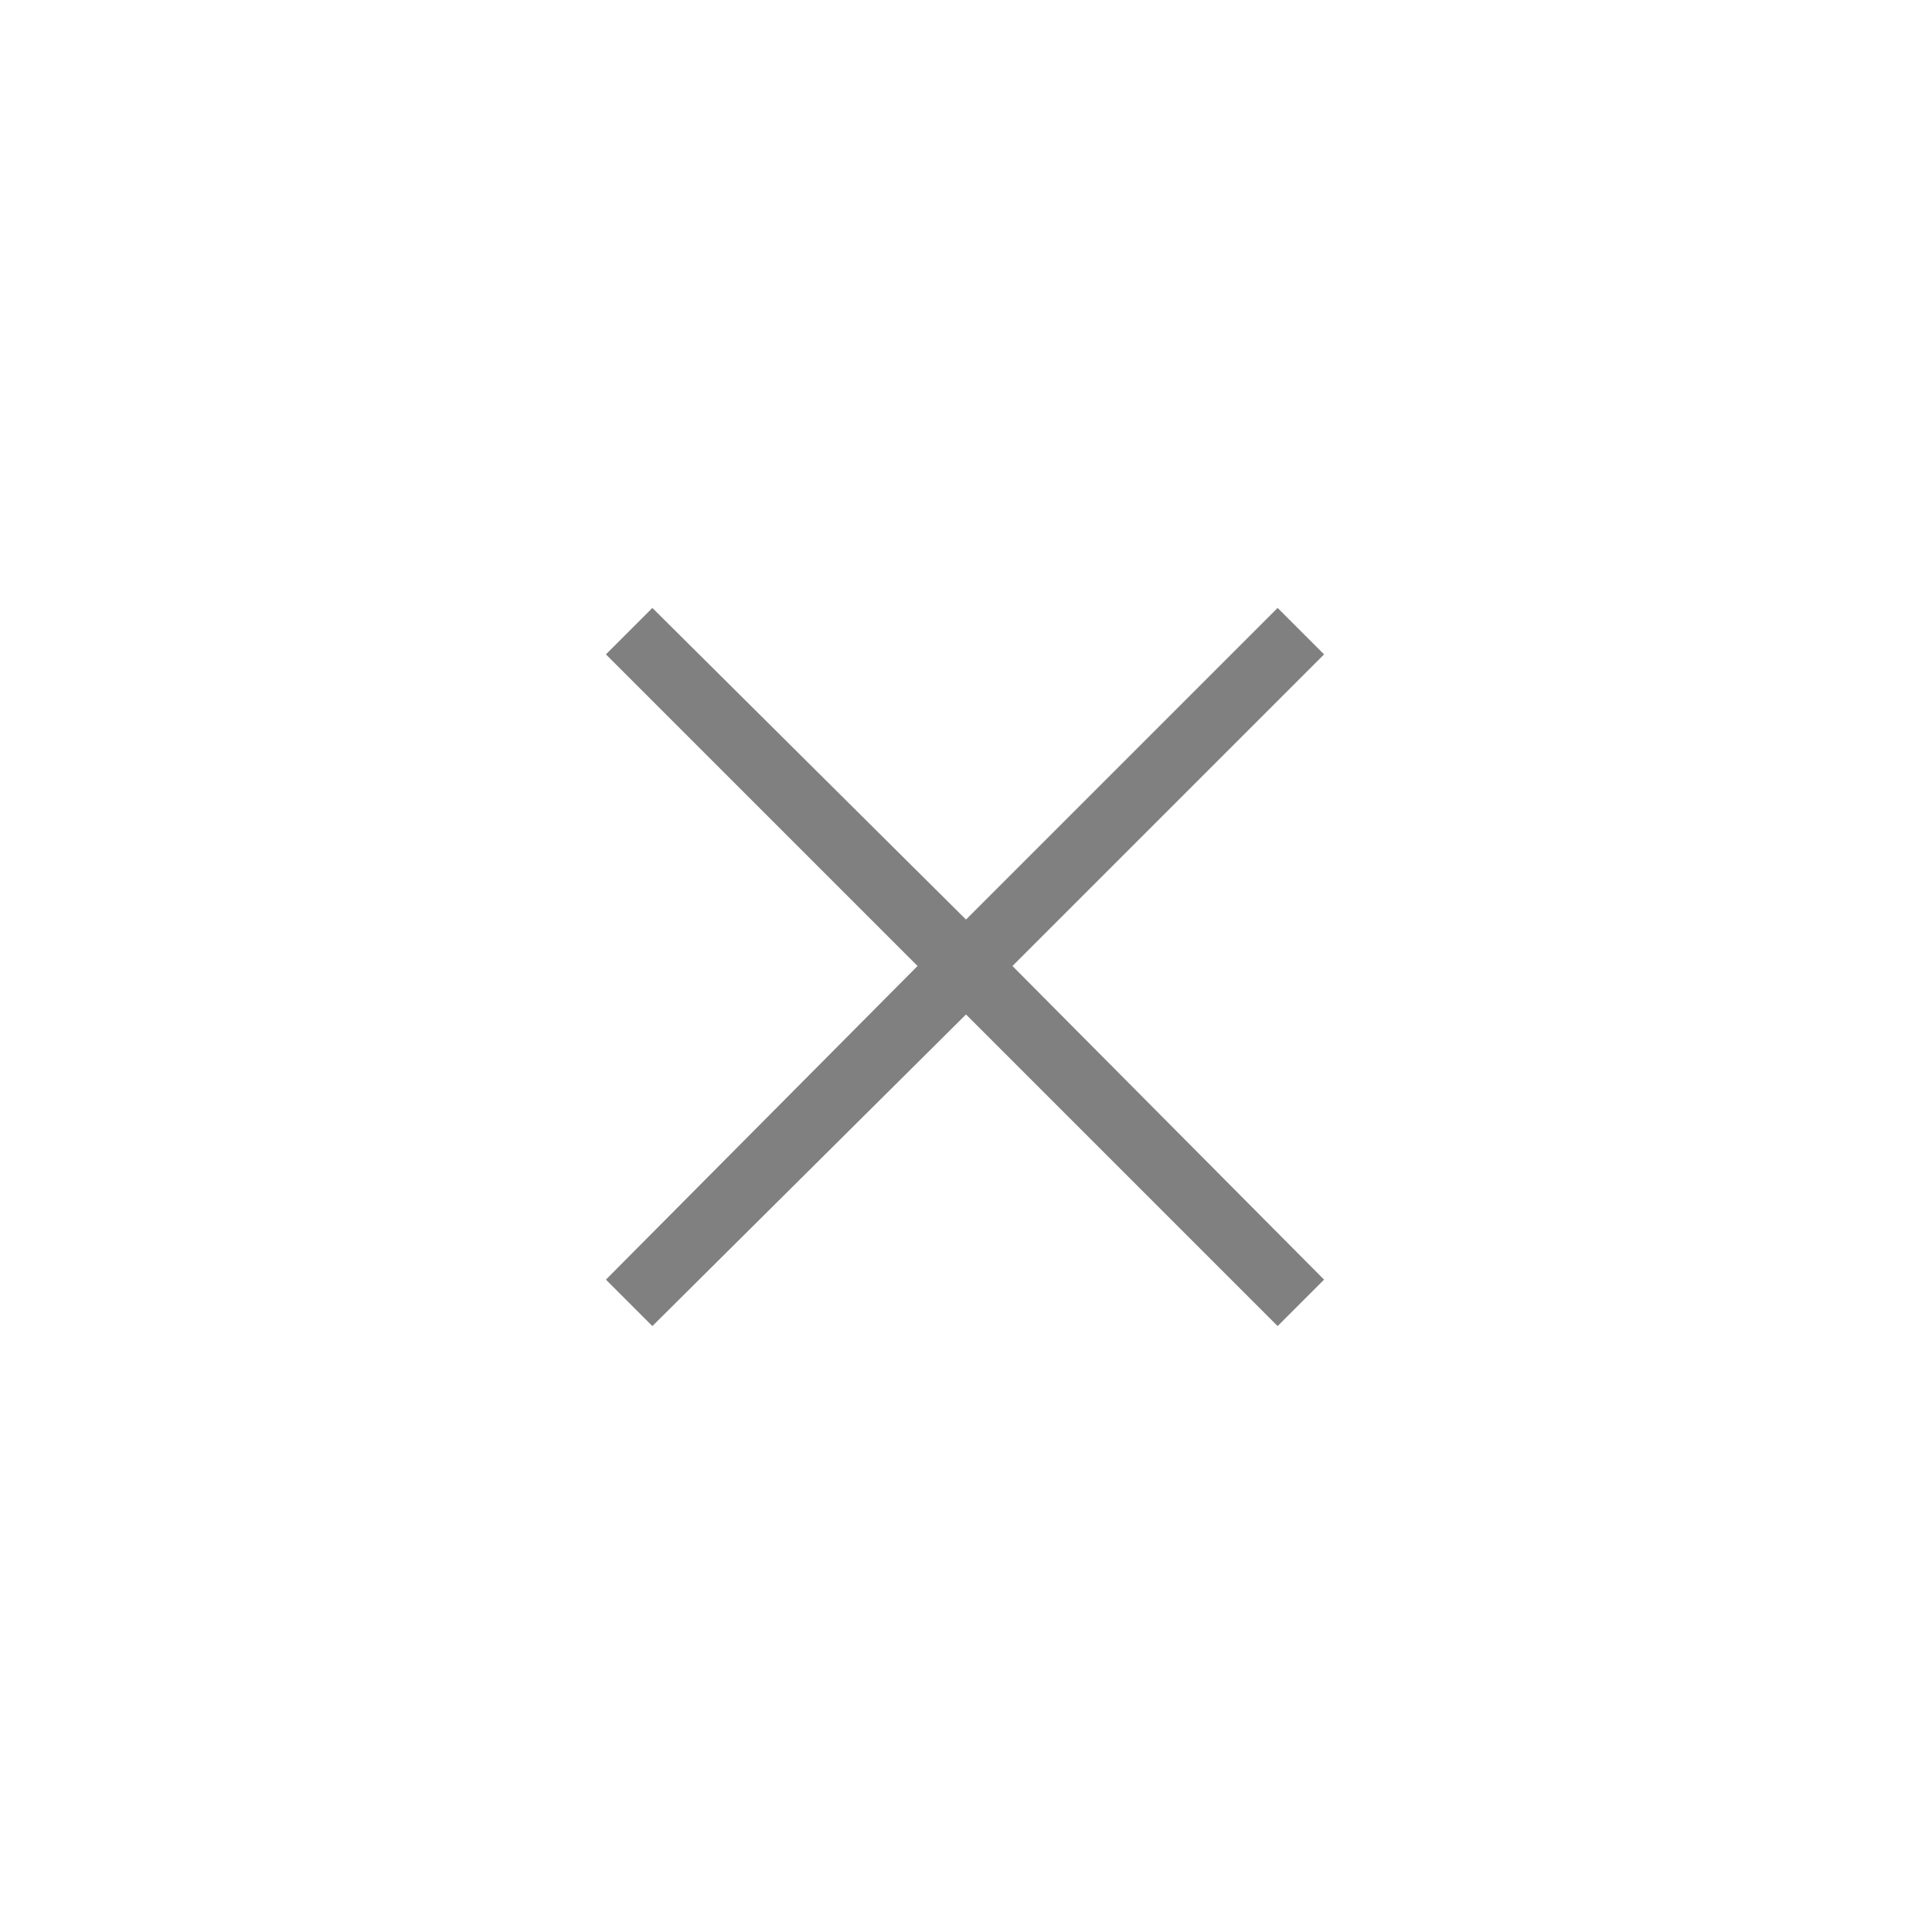
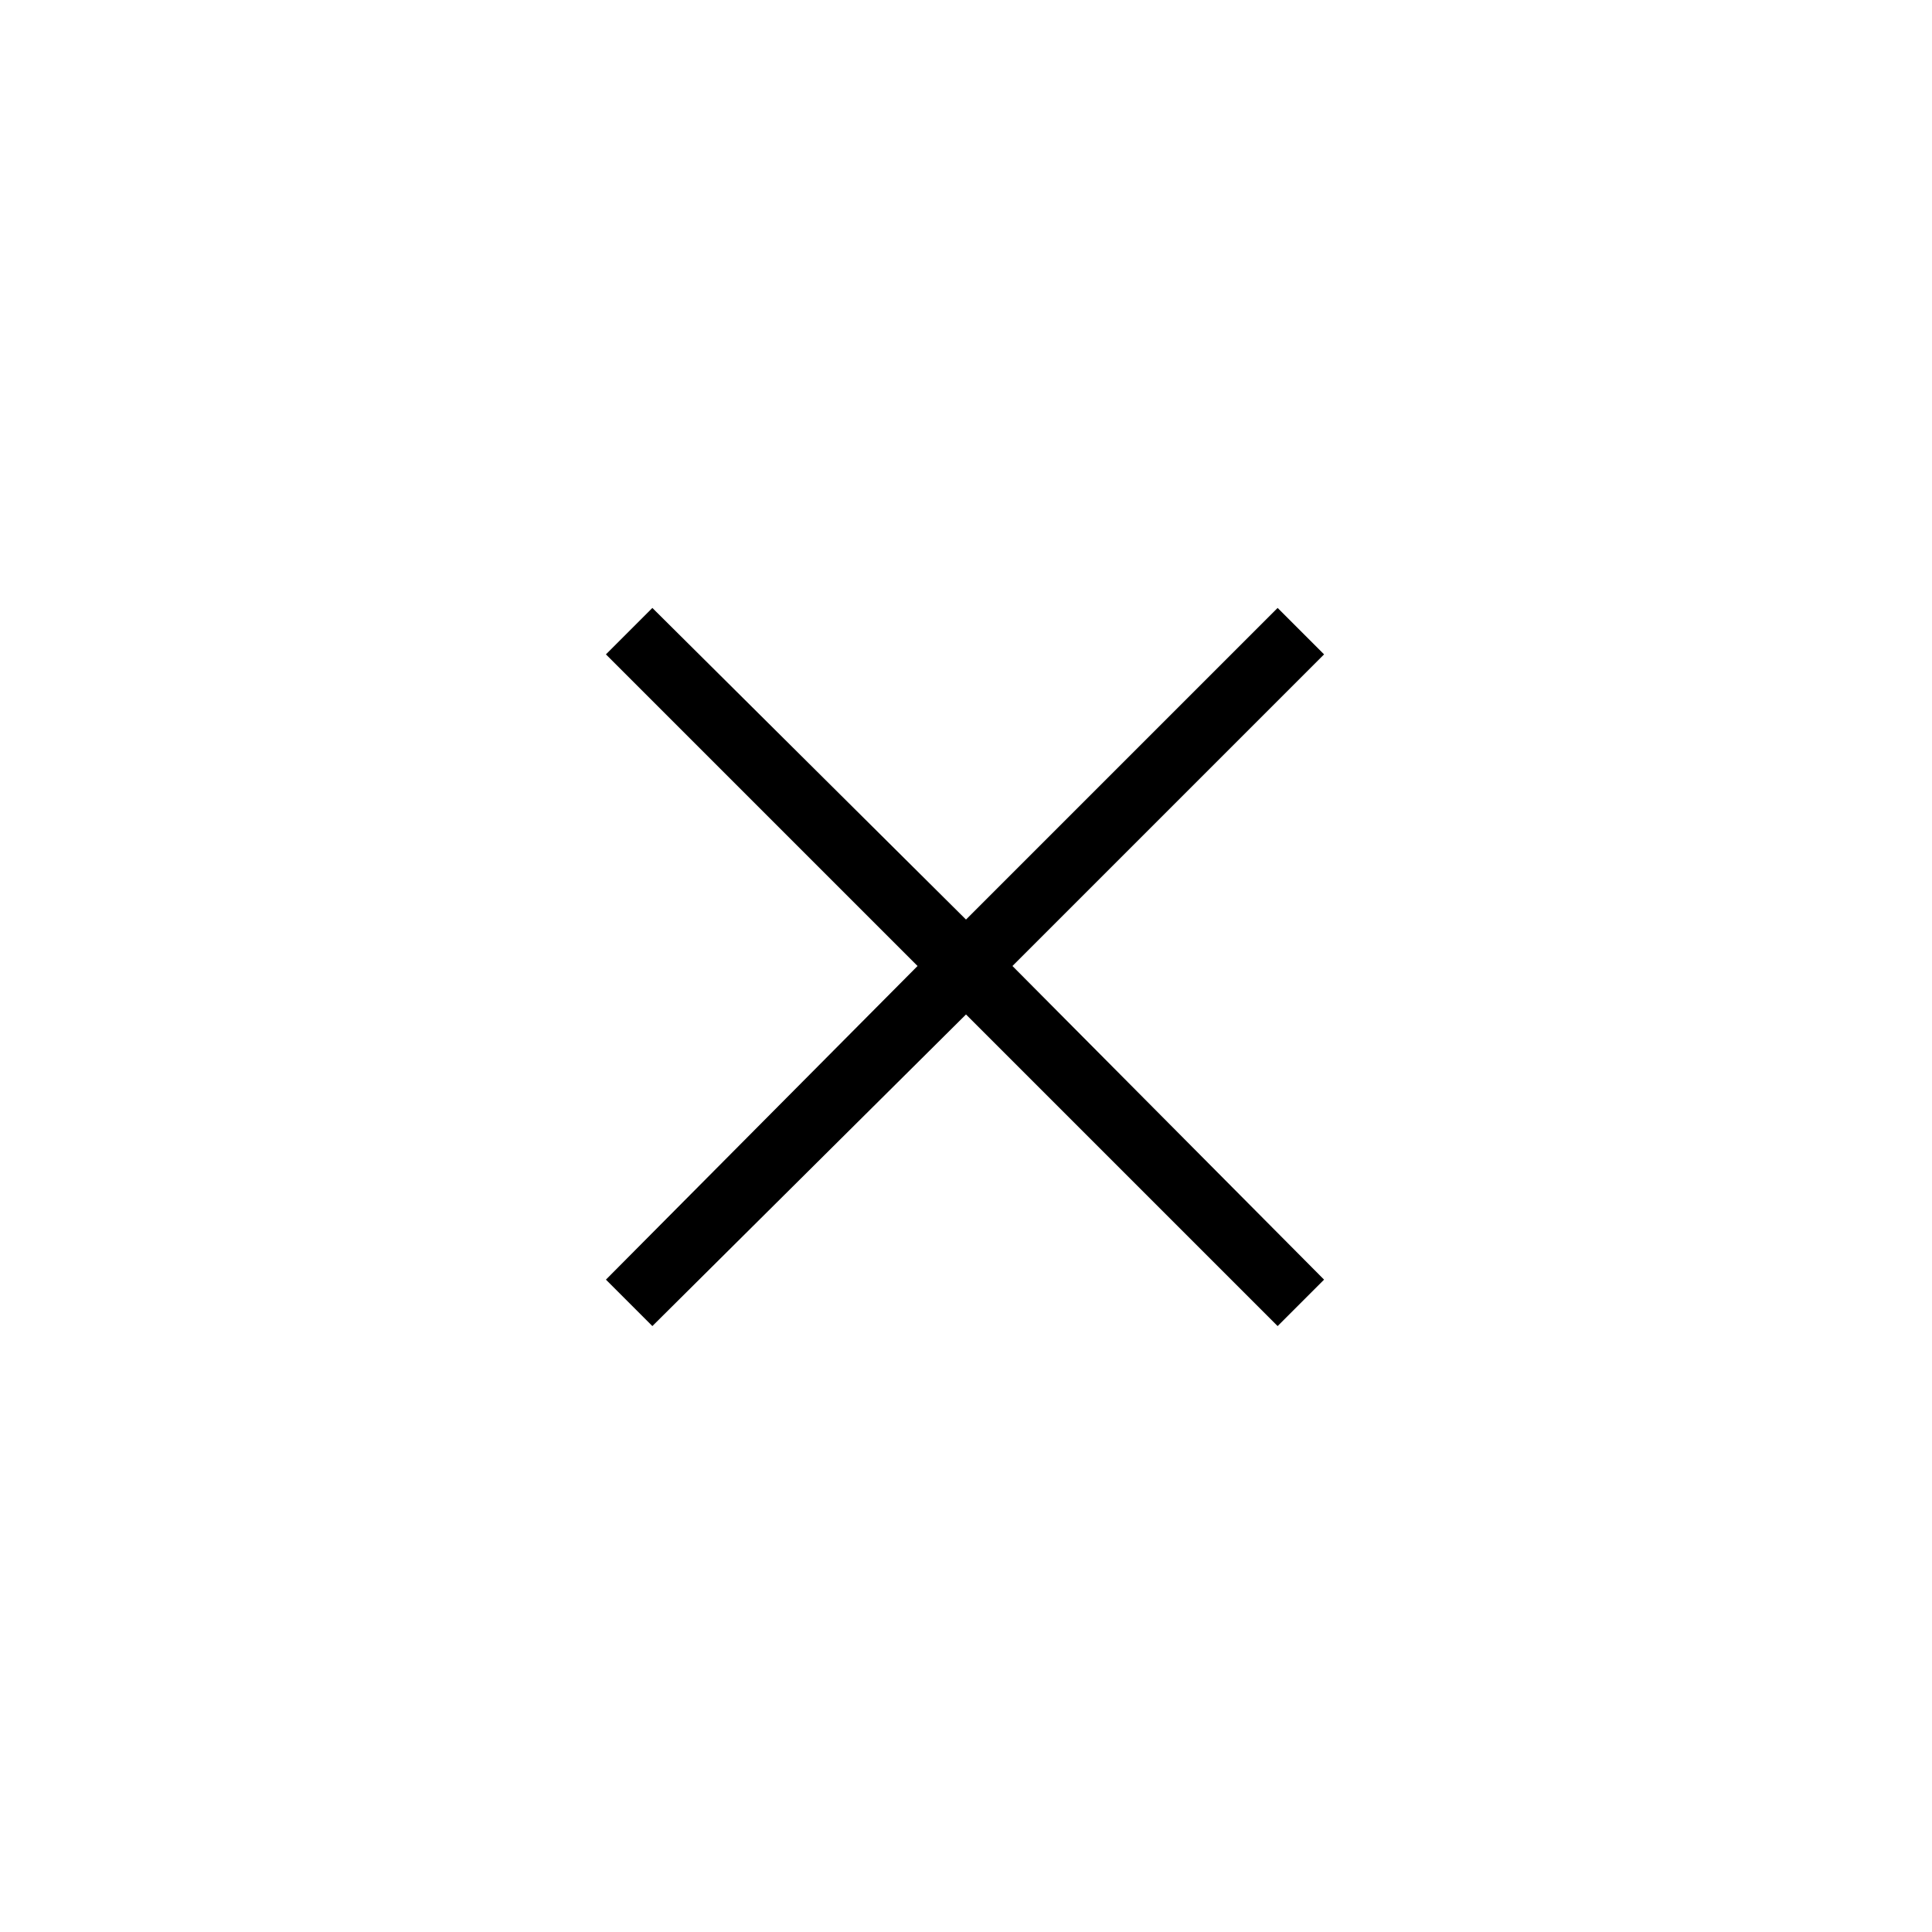
- <svg xmlns="http://www.w3.org/2000/svg" height="20" viewBox="0 -960 960 960" width="20" fill="gray">
+ <svg xmlns="http://www.w3.org/2000/svg" height="20" viewBox="0 -960 960 960" width="20" fill="currentColor">
  <path d="m324.154-301.077-23.077-23.077L455.923-480 301.077-634.846l23.077-23.077L480-503.077l154.846-154.846 23.077 23.077L503.077-480l154.846 155.846-23.077 23.077L480-455.923 324.154-301.077Z" />
</svg>
